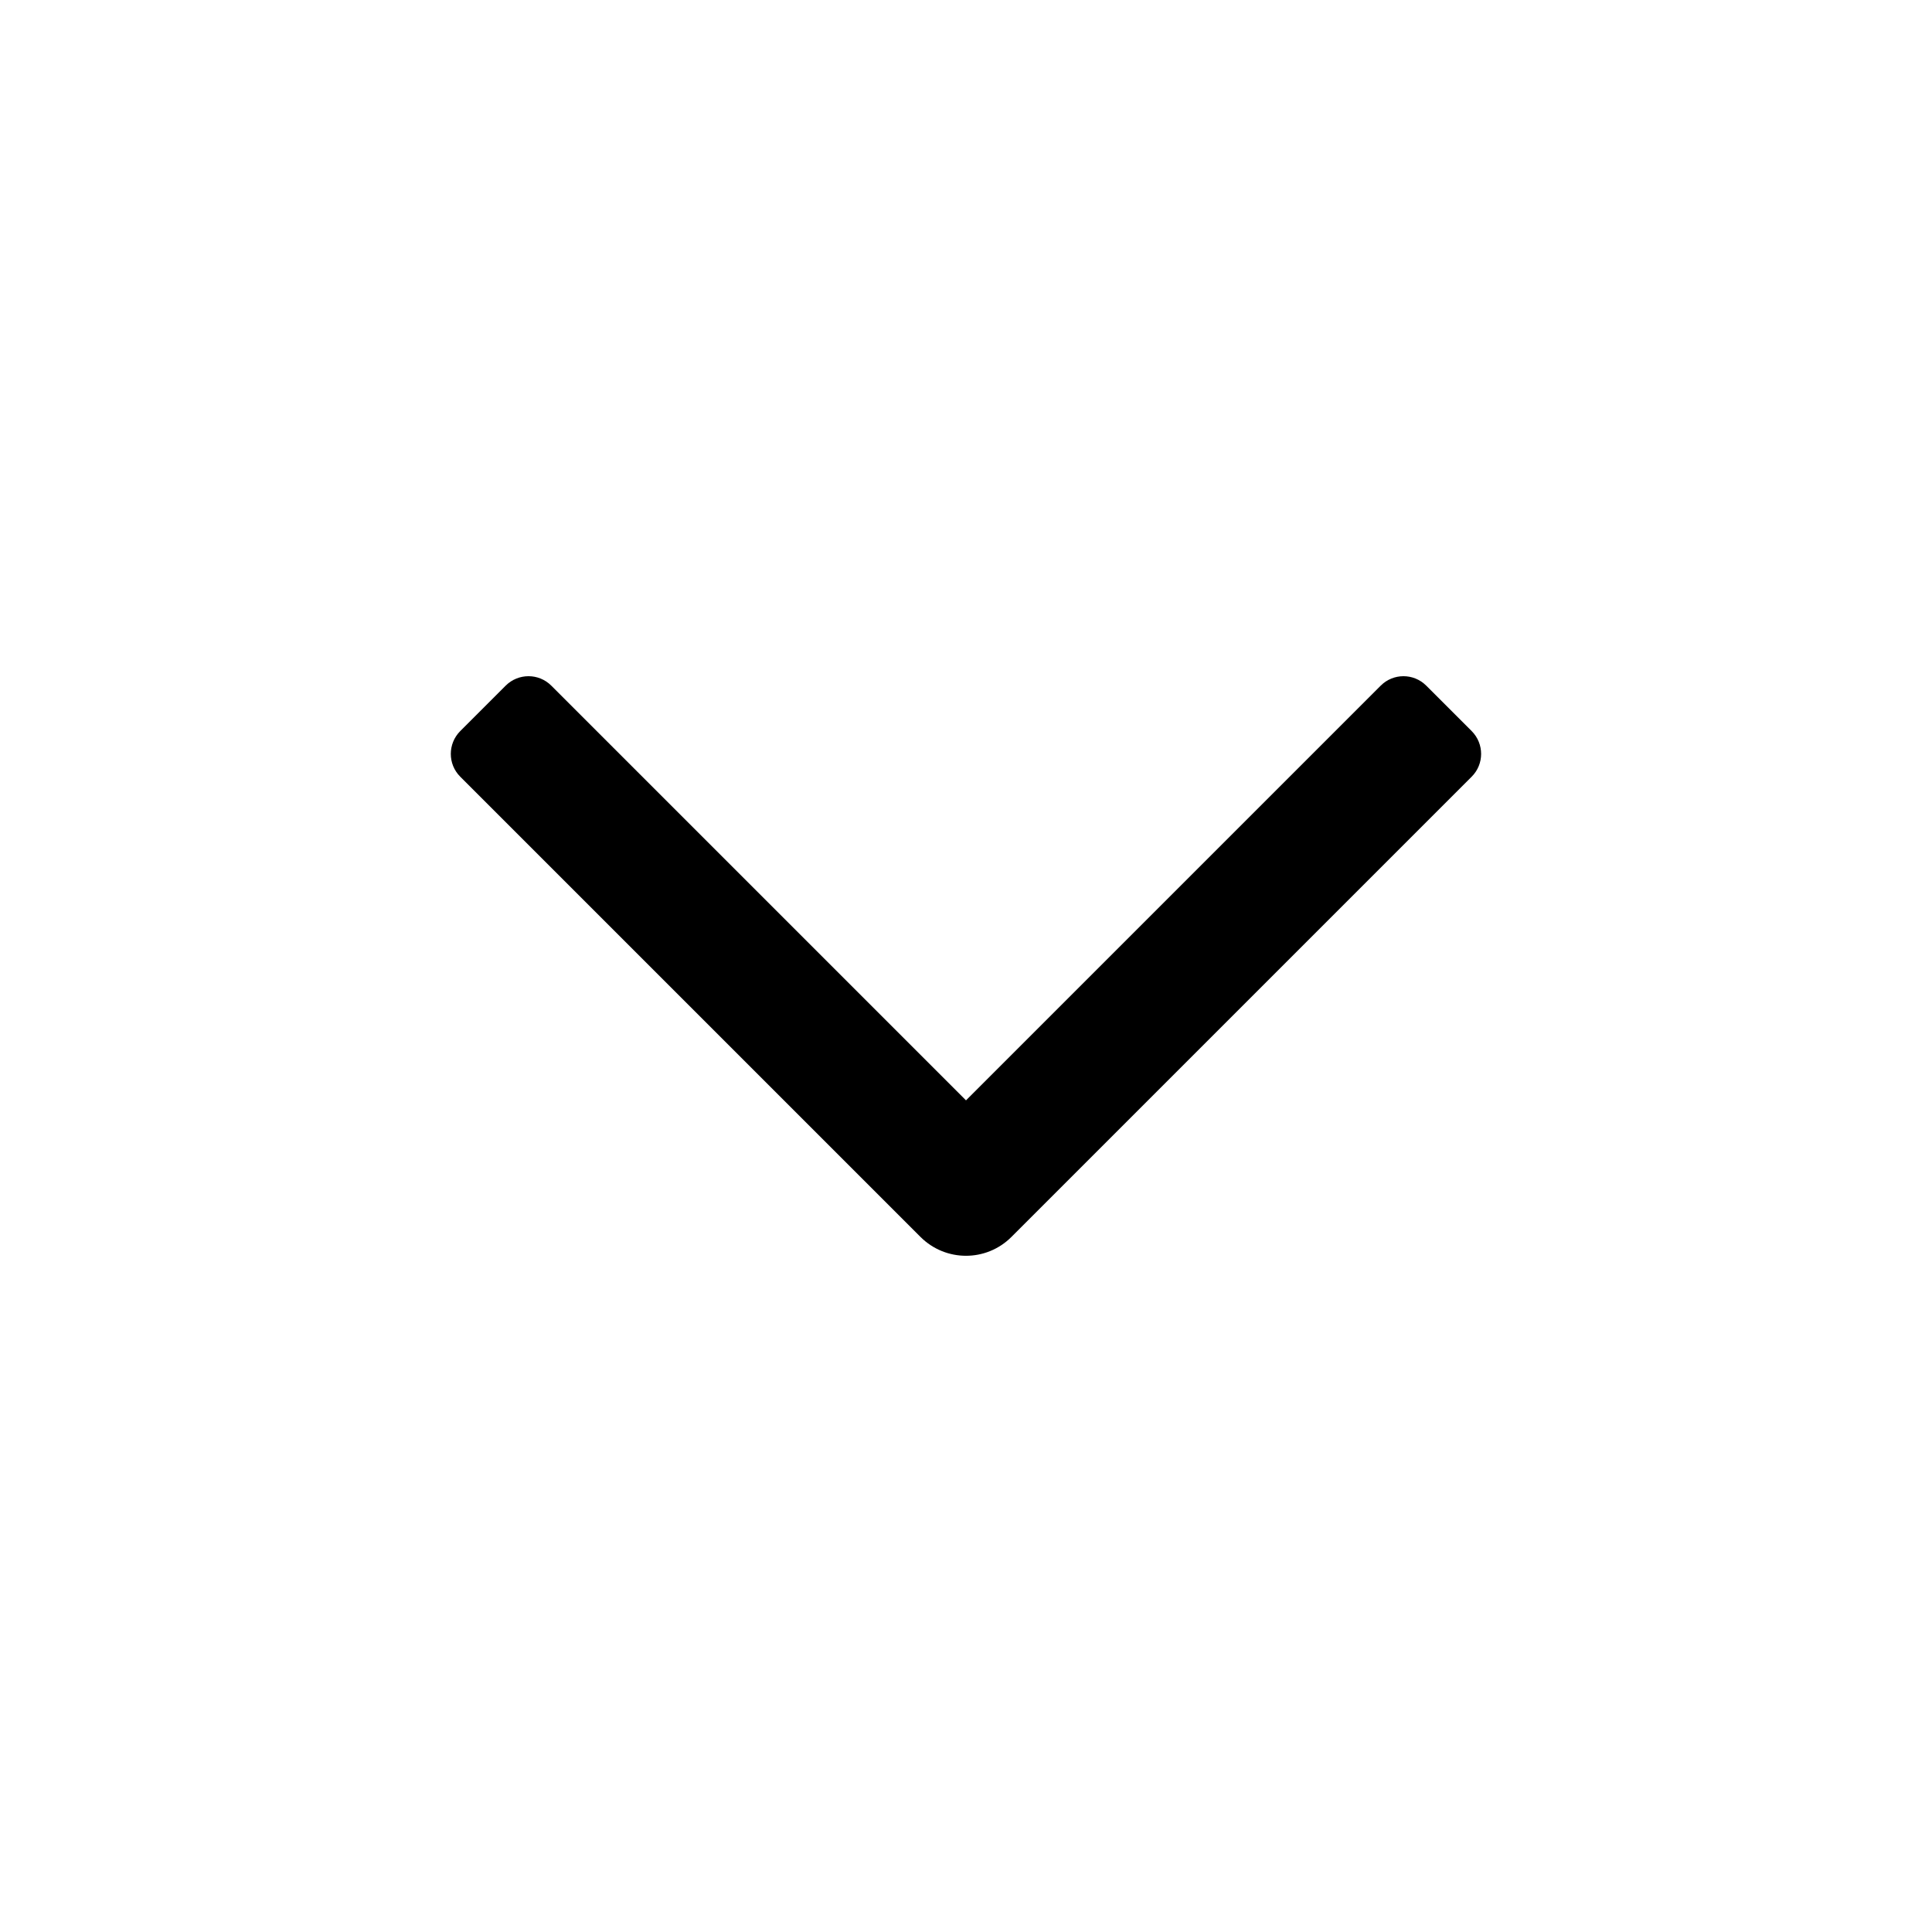
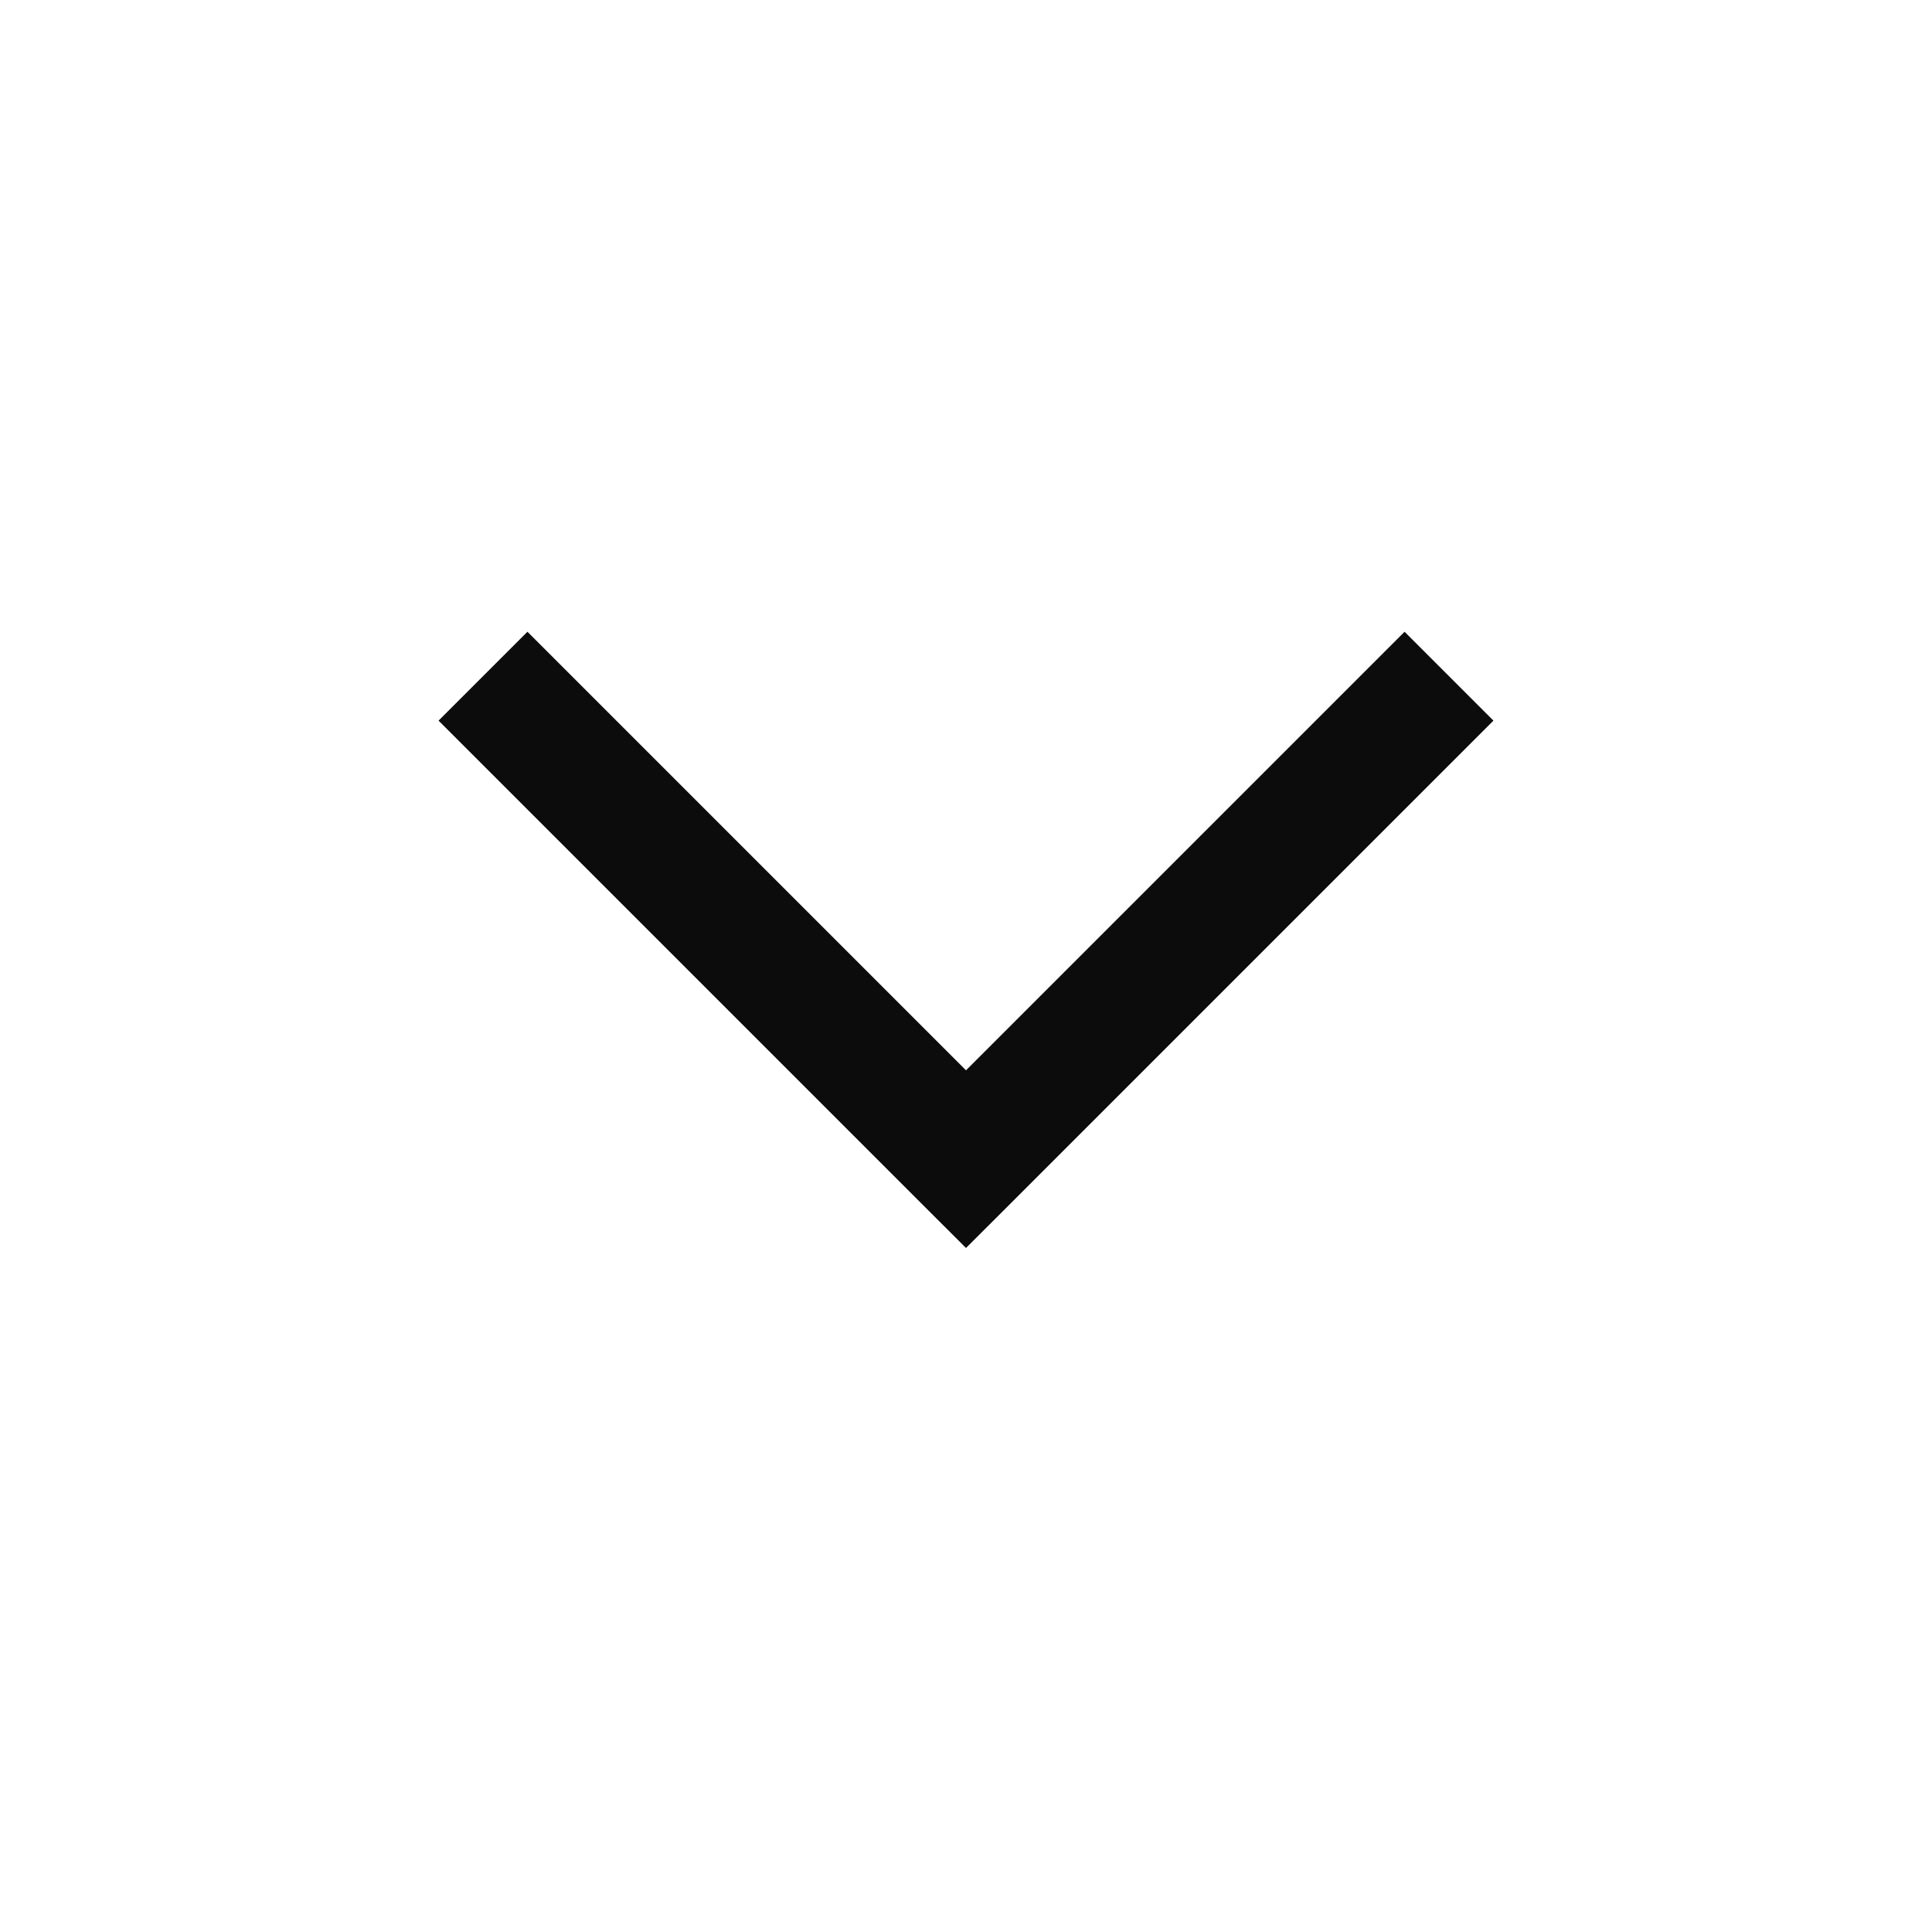
- <svg xmlns="http://www.w3.org/2000/svg" width="24" height="24" viewBox="0 0 24 24" fill="none">
-   <path transform="translate(5.6 8.4)" fill="currentColor" d="M12.682 0.682C12.838 0.839 12.838 1.092 12.682 1.248L6.965 6.965C6.653 7.278 6.147 7.278 5.834 6.965L0.117 1.248C-0.039 1.092 -0.039 0.839 0.117 0.682L0.682 0.117C0.839 -0.039 1.092 -0.039 1.248 0.117L6.4 5.269L11.552 0.117C11.708 -0.039 11.961 -0.039 12.117 0.117L12.682 0.682Z" />
+ <svg xmlns="http://www.w3.org/2000/svg" width="20" height="20" viewBox="0 0 20 20" fill="none">
+   <path d="M10.46 12.46L10 12.919L9.54 12.46L4.54 7.46L5.46 6.54L10 11.08L14.54 6.54L15.46 7.46L10.46 12.46Z" fill="#0C0C0D" />
</svg>
